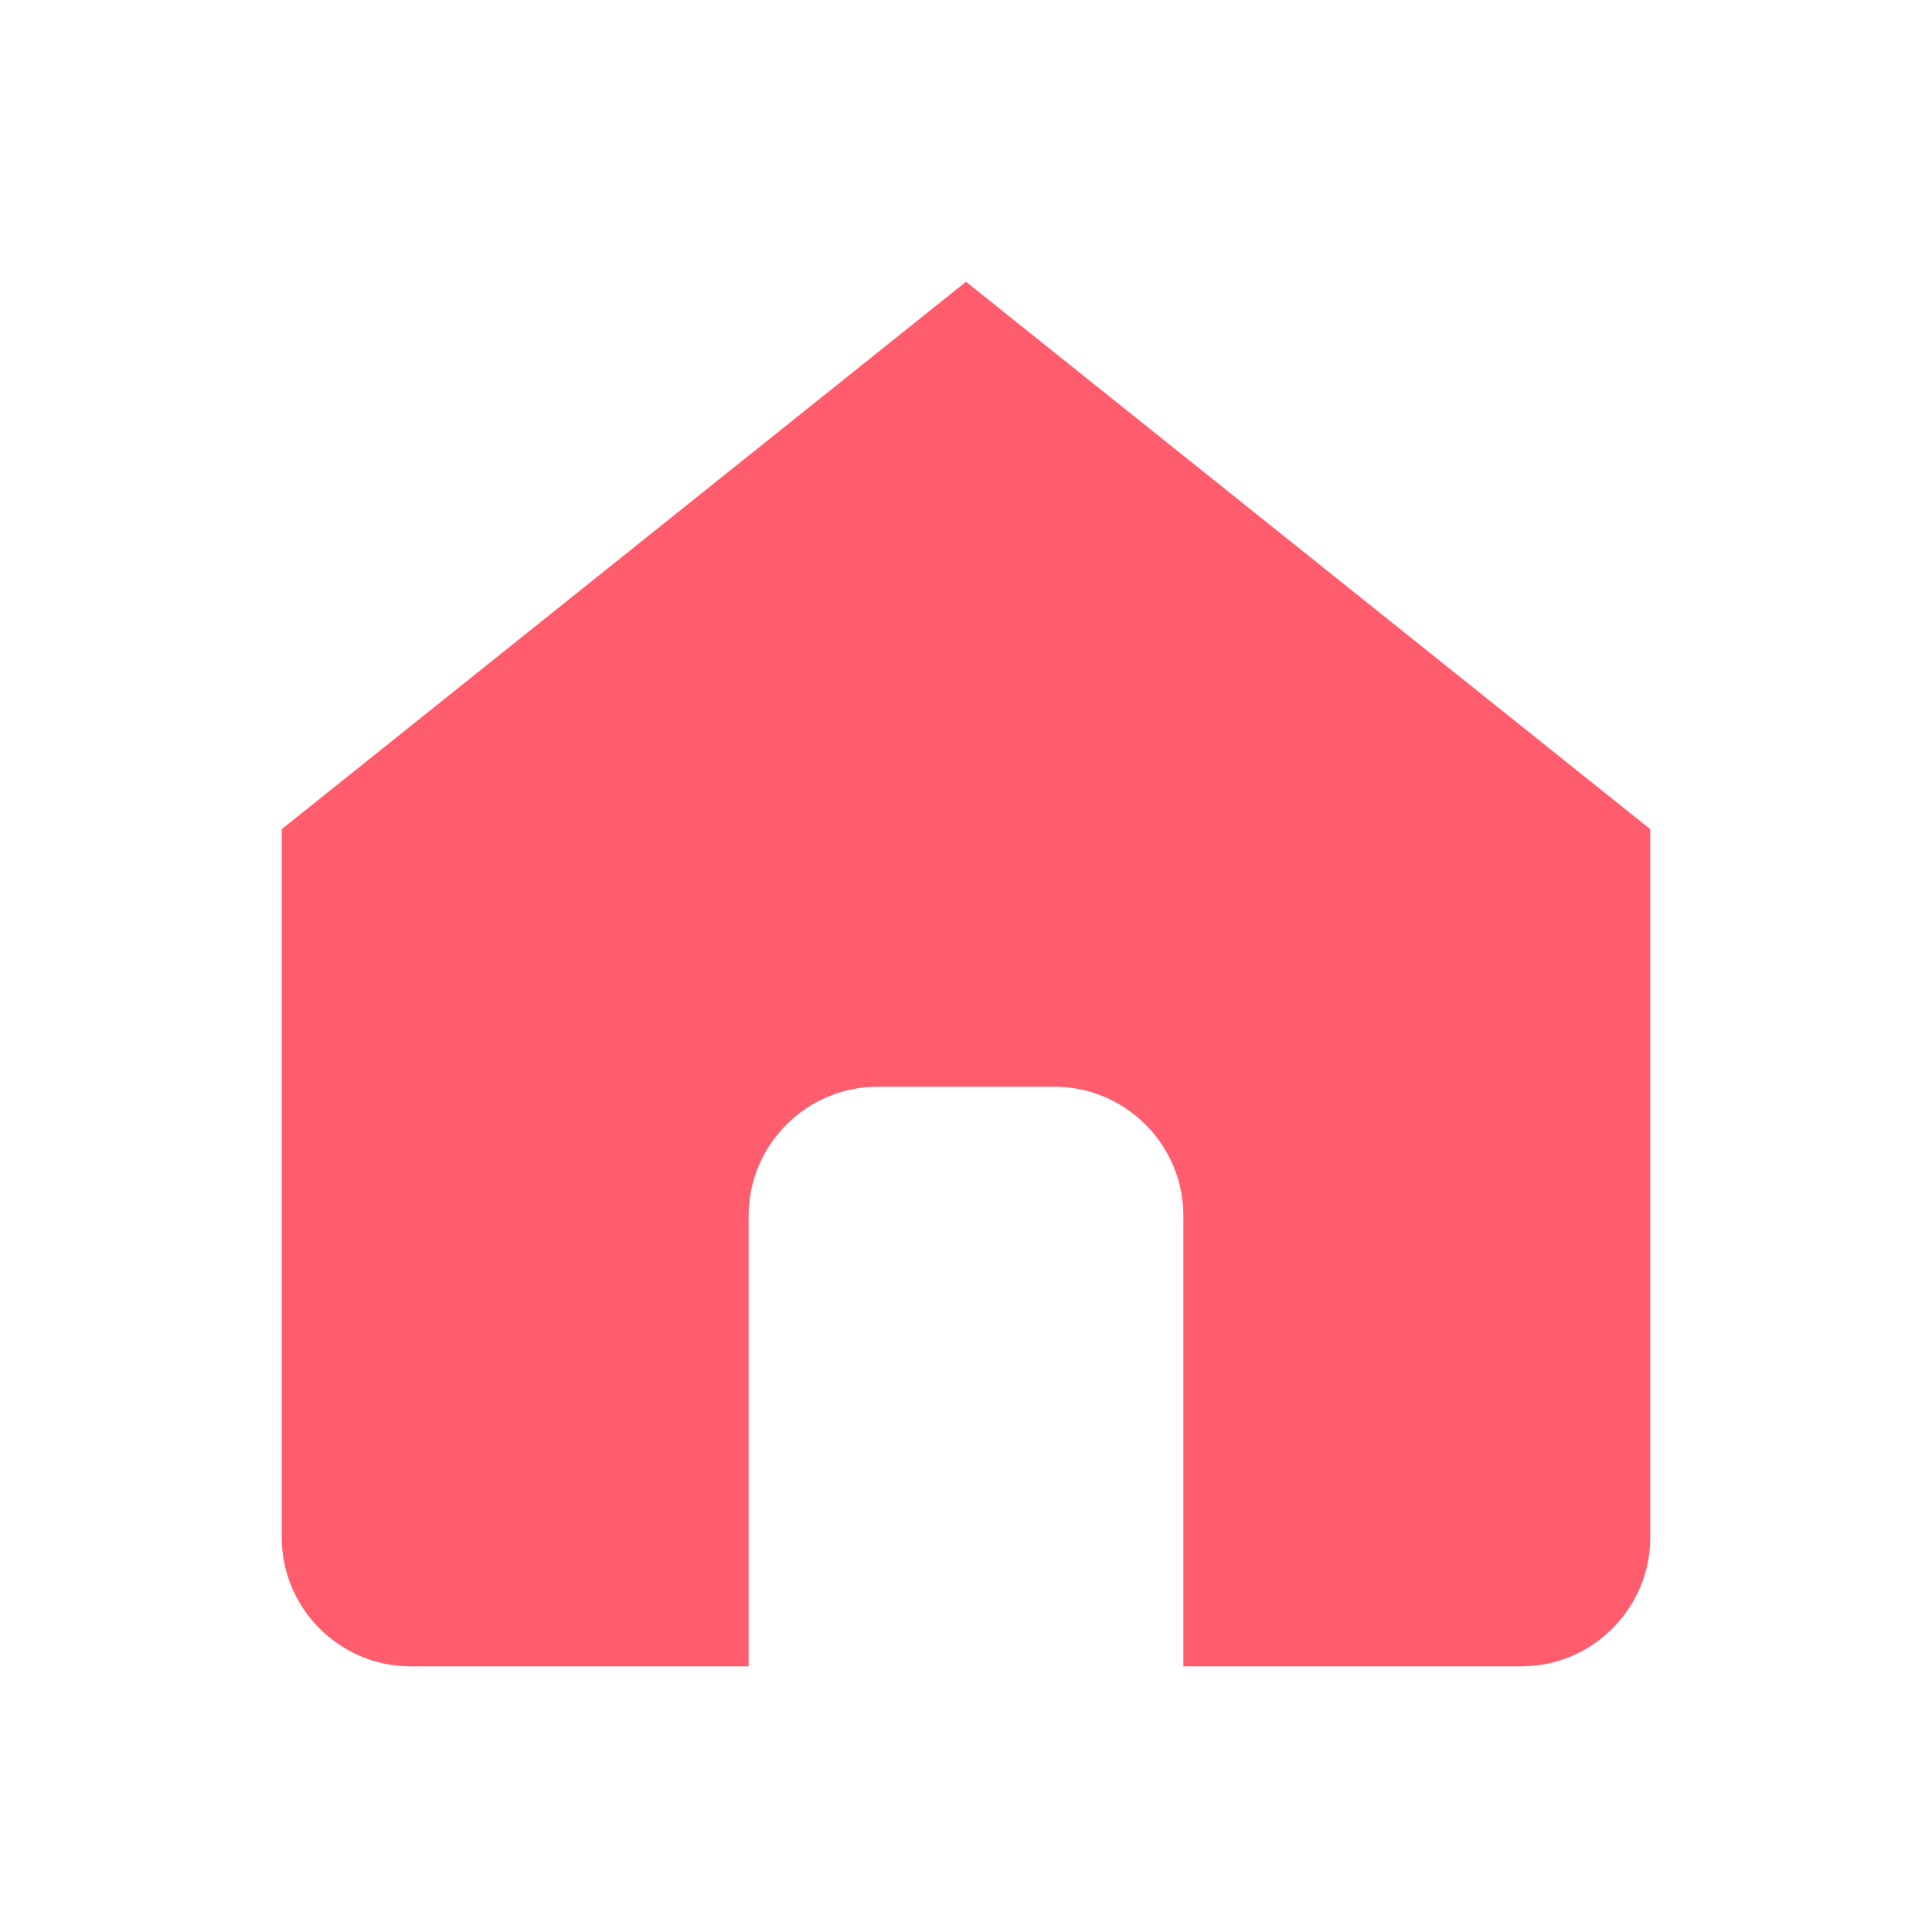
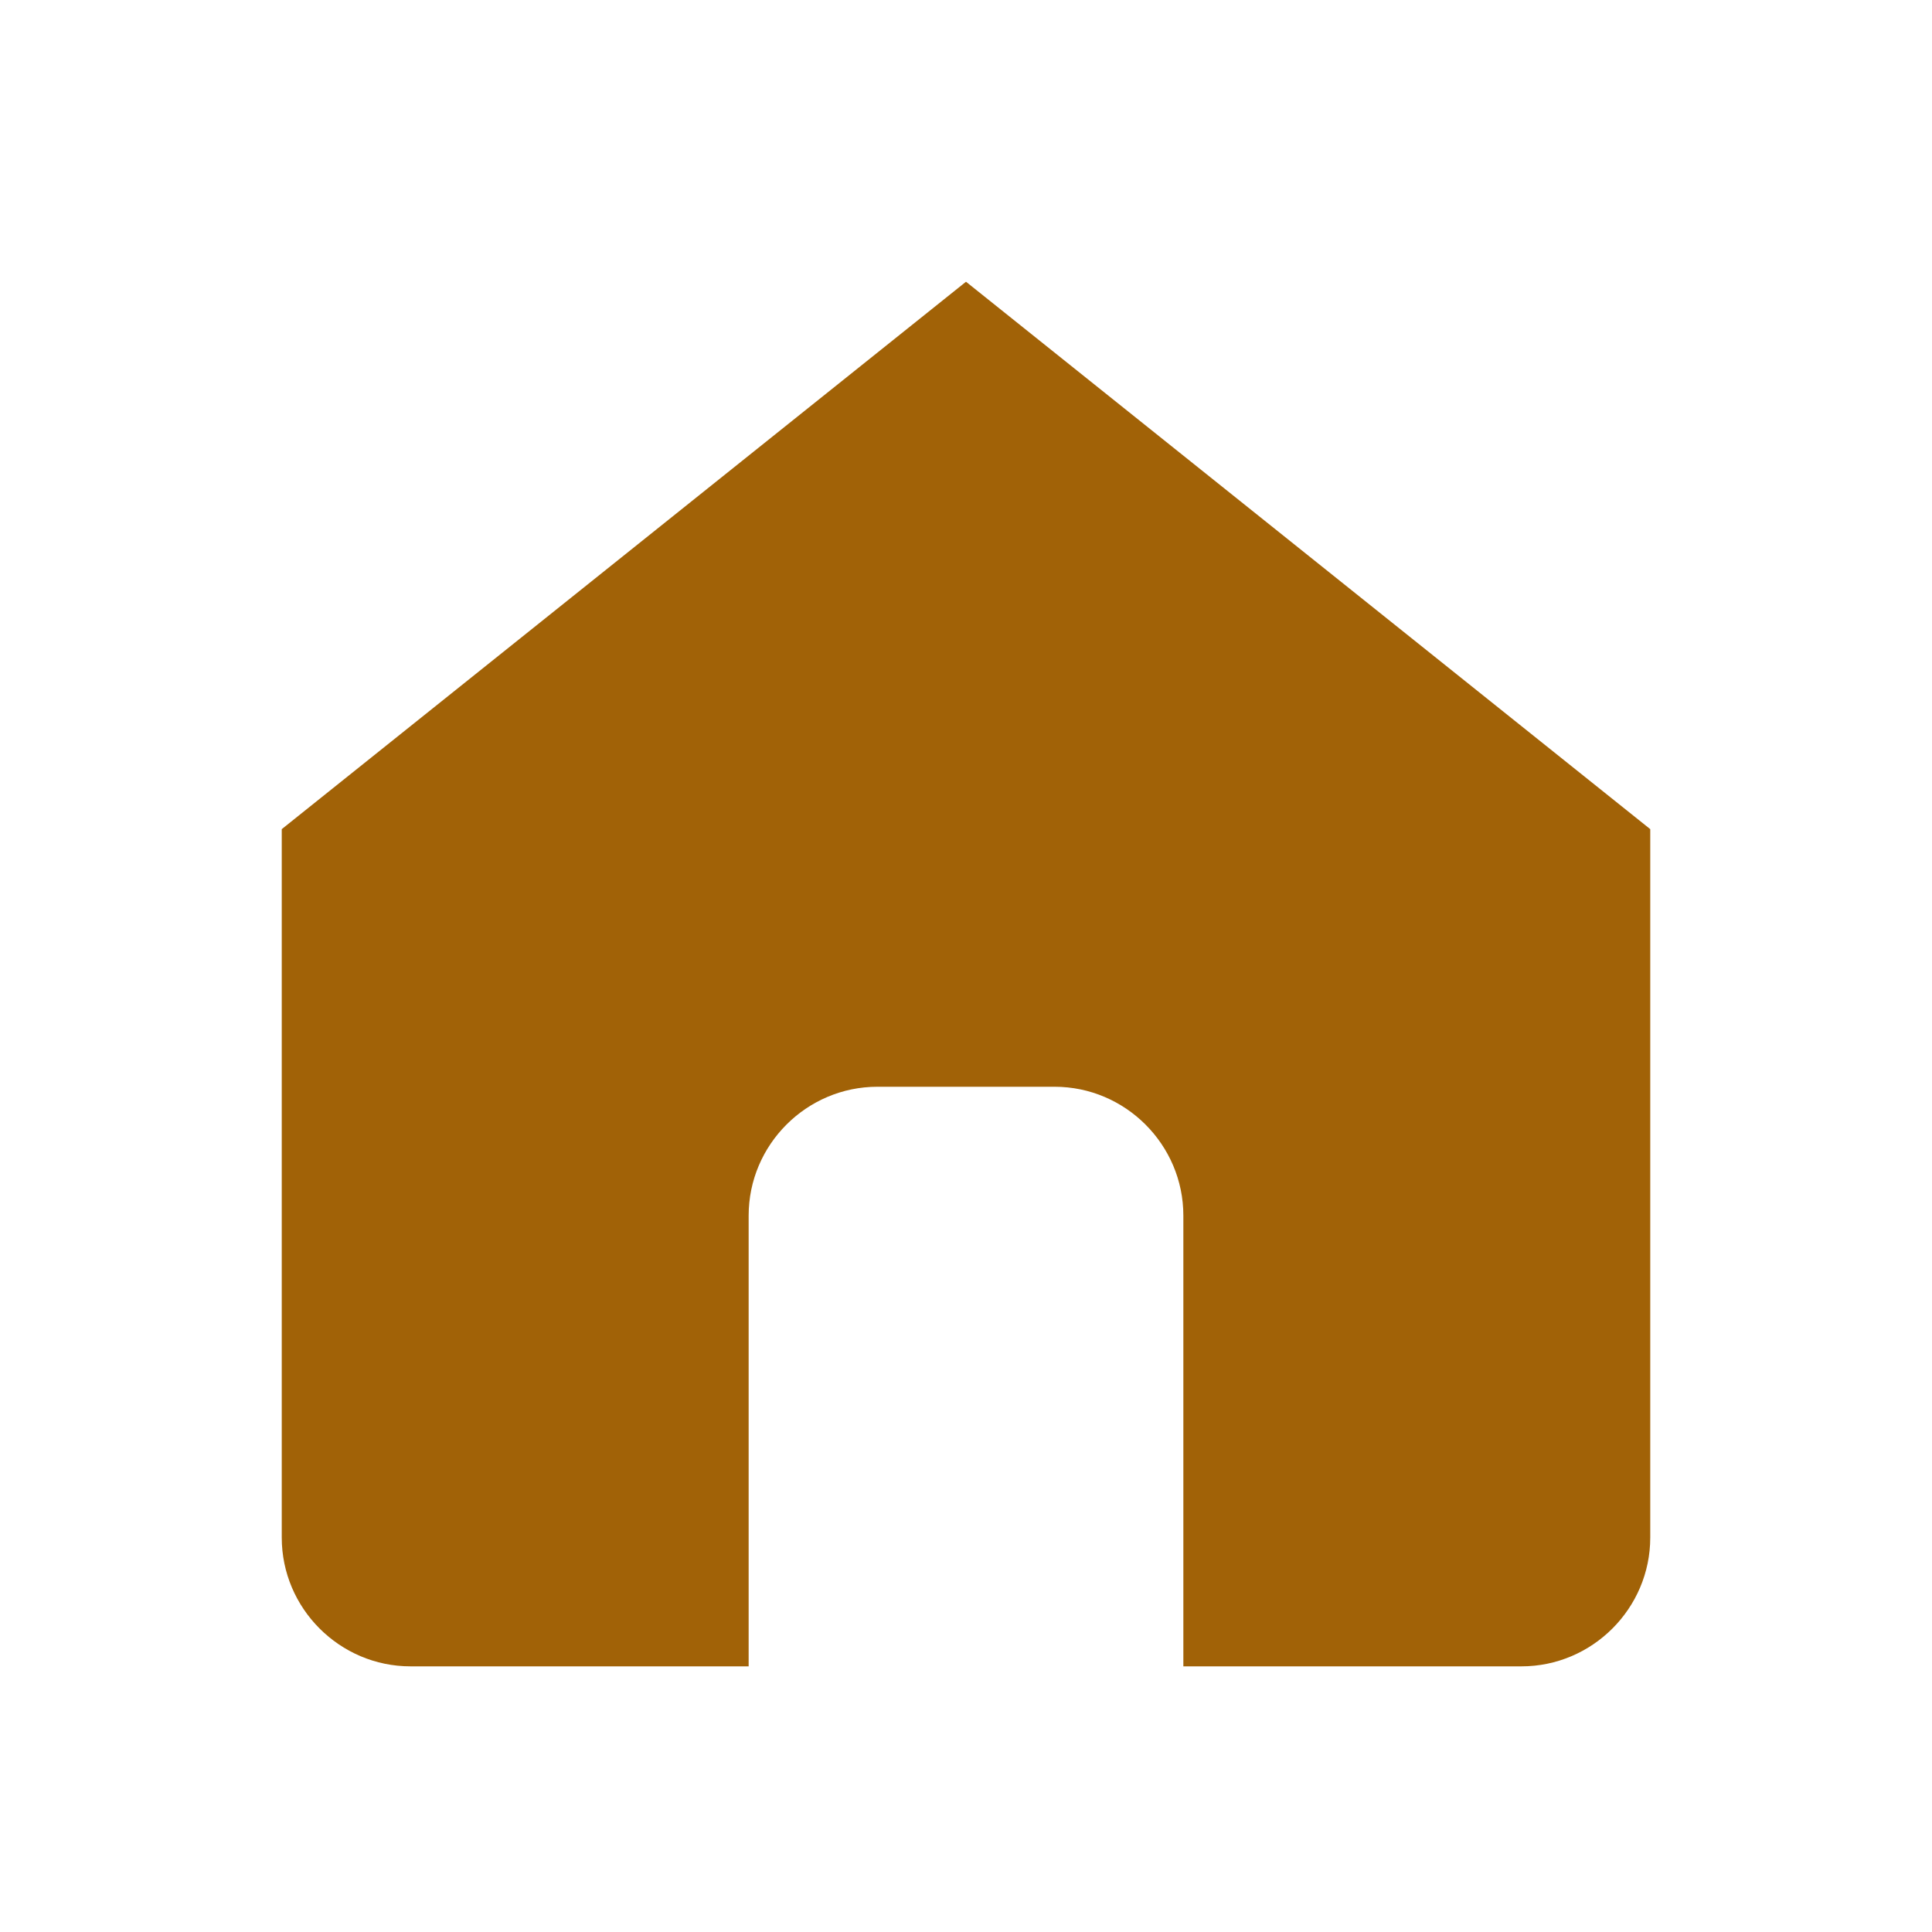
<svg xmlns="http://www.w3.org/2000/svg" width="24" height="24" viewBox="0 0 24 24" fill="none">
-   <path d="M12 3.5L3.5 10.3V19.1C3.5 19.98 4.22 20.7 5.1 20.7H9.3V15.1C9.3 14.22 10.02 13.5 10.9 13.5H13.1C13.98 13.5 14.7 14.22 14.7 15.1V20.7H18.9C19.78 20.7 20.5 19.98 20.5 19.1V10.3L12 3.5Z" fill="#FF5D6E" />
+   <path d="M12 3.5L3.5 10.3V19.1C3.5 19.98 4.22 20.7 5.1 20.7H9.3V15.1C9.3 14.22 10.02 13.5 10.9 13.5H13.1C13.98 13.5 14.7 14.22 14.7 15.1V20.7H18.9C19.78 20.7 20.5 19.98 20.5 19.1V10.3L12 3.5Z" fill="#A16207" />
</svg>
